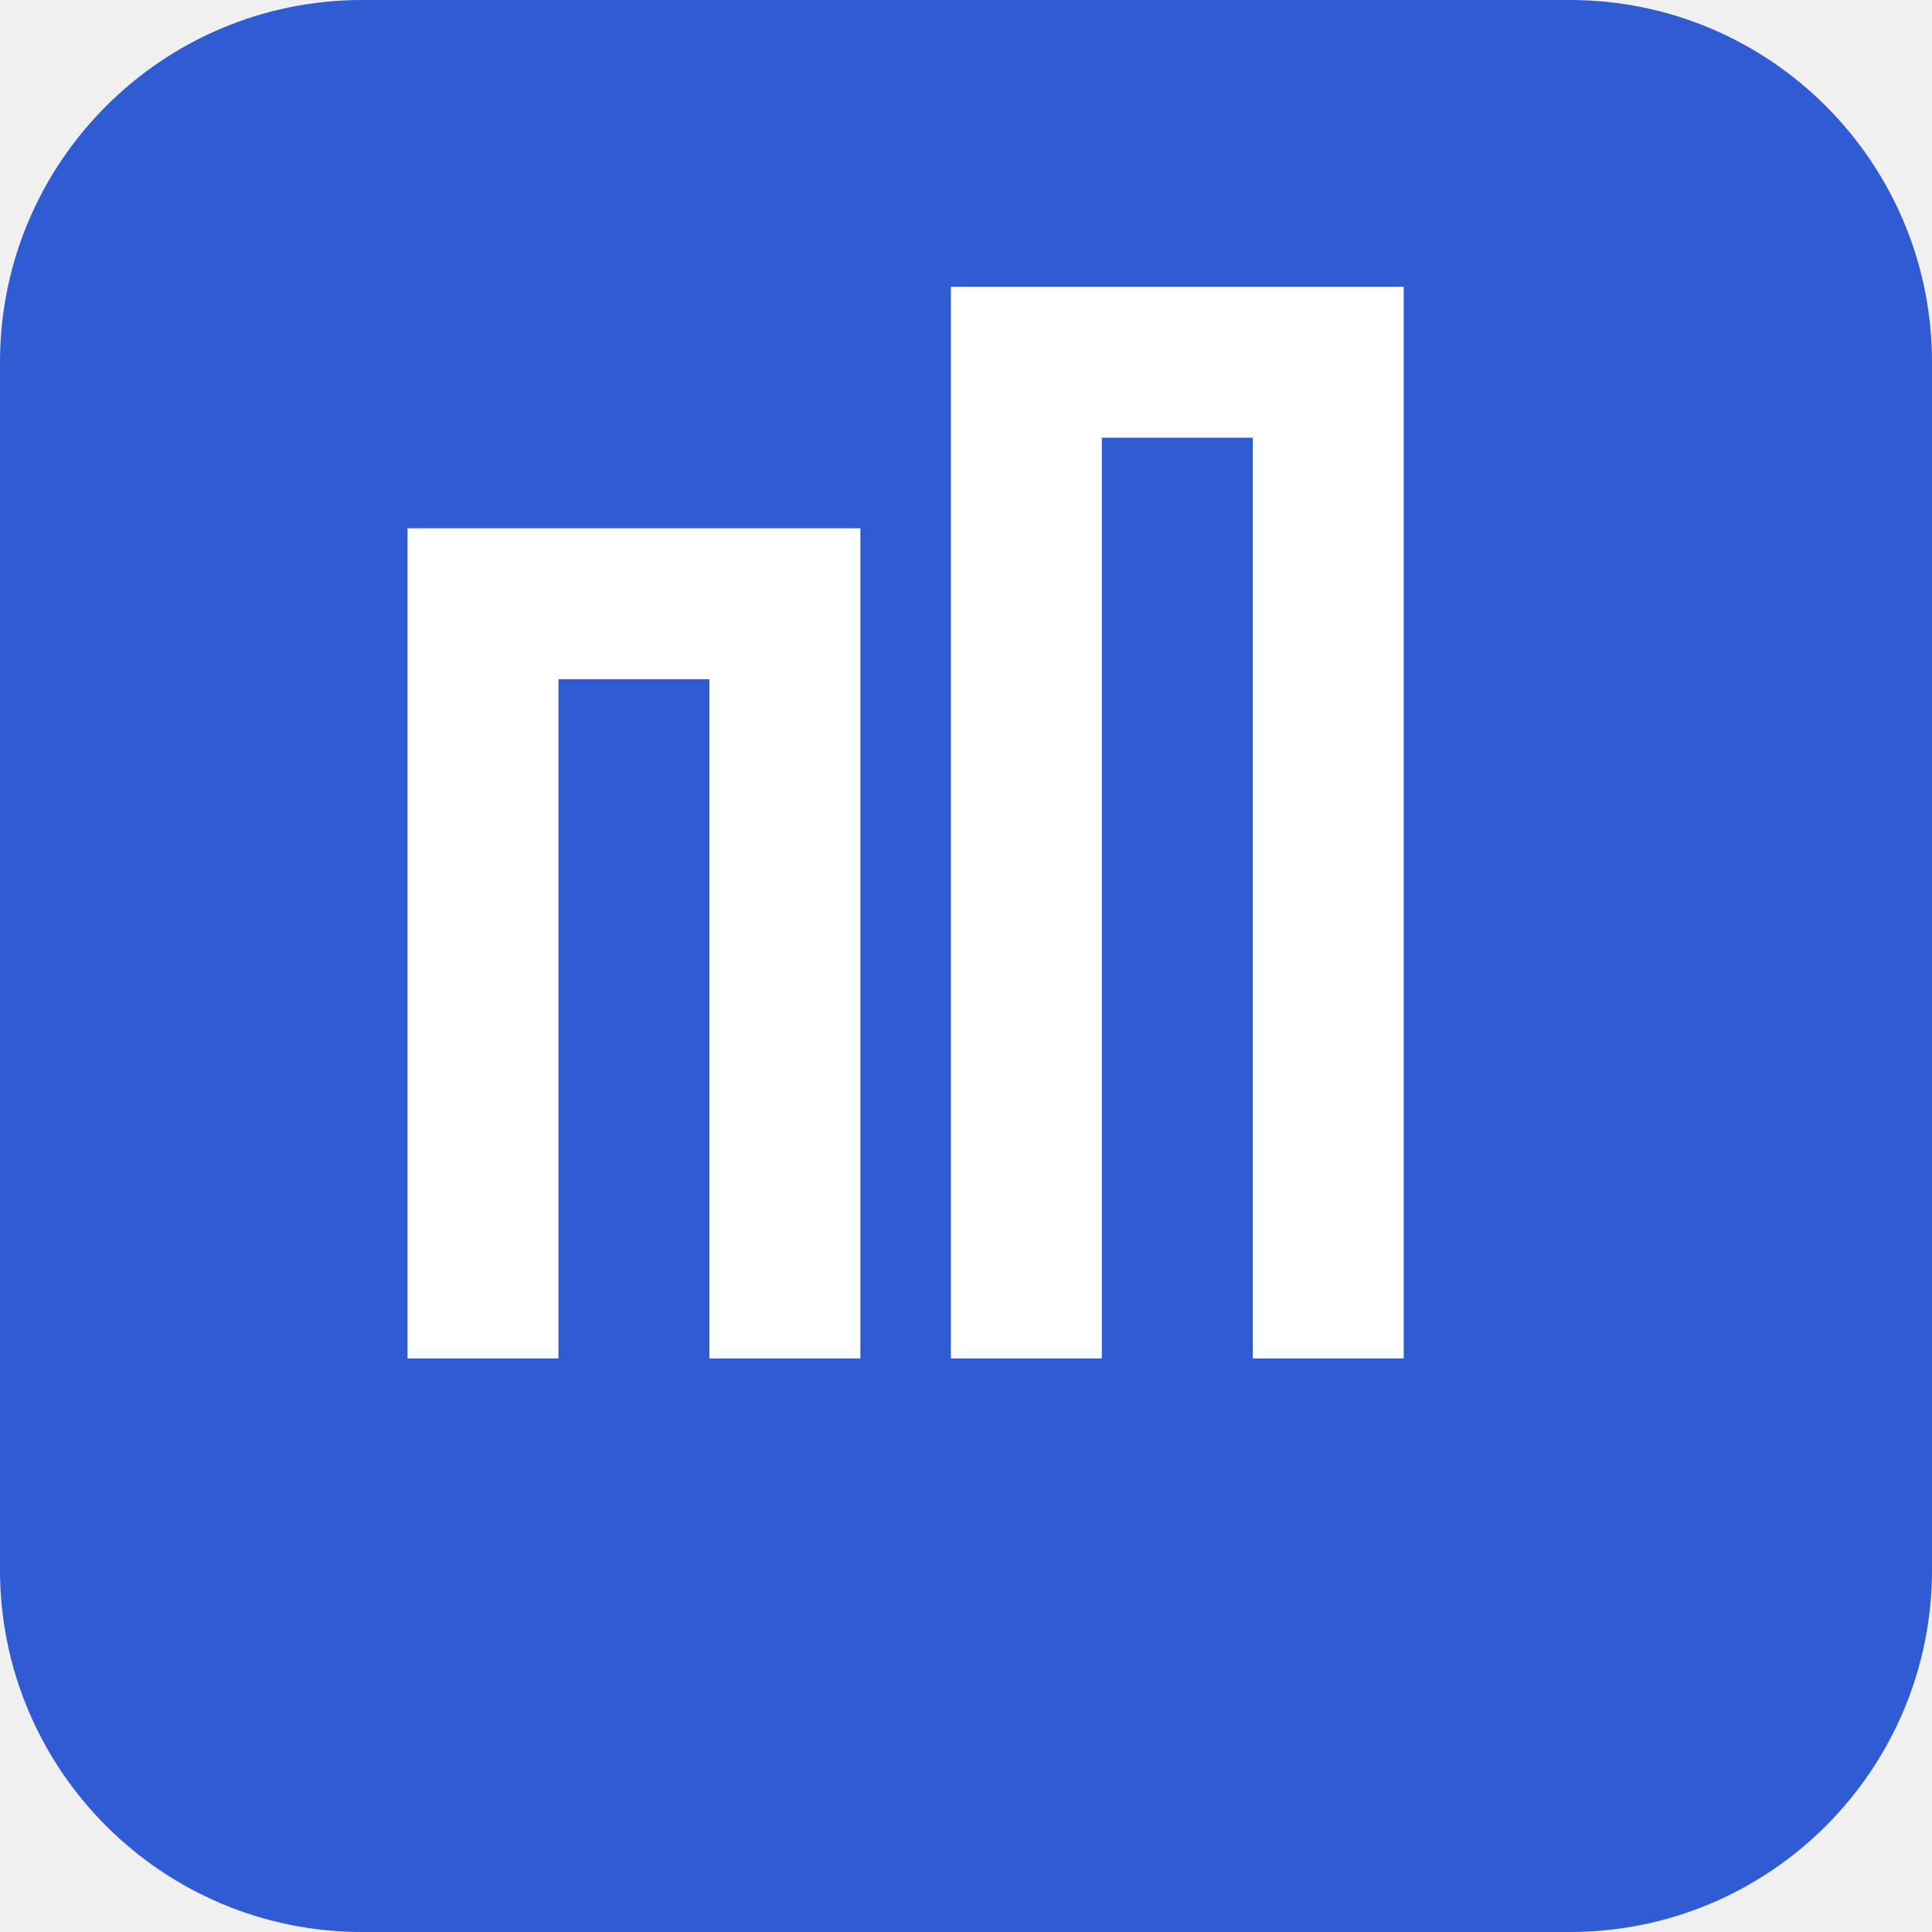
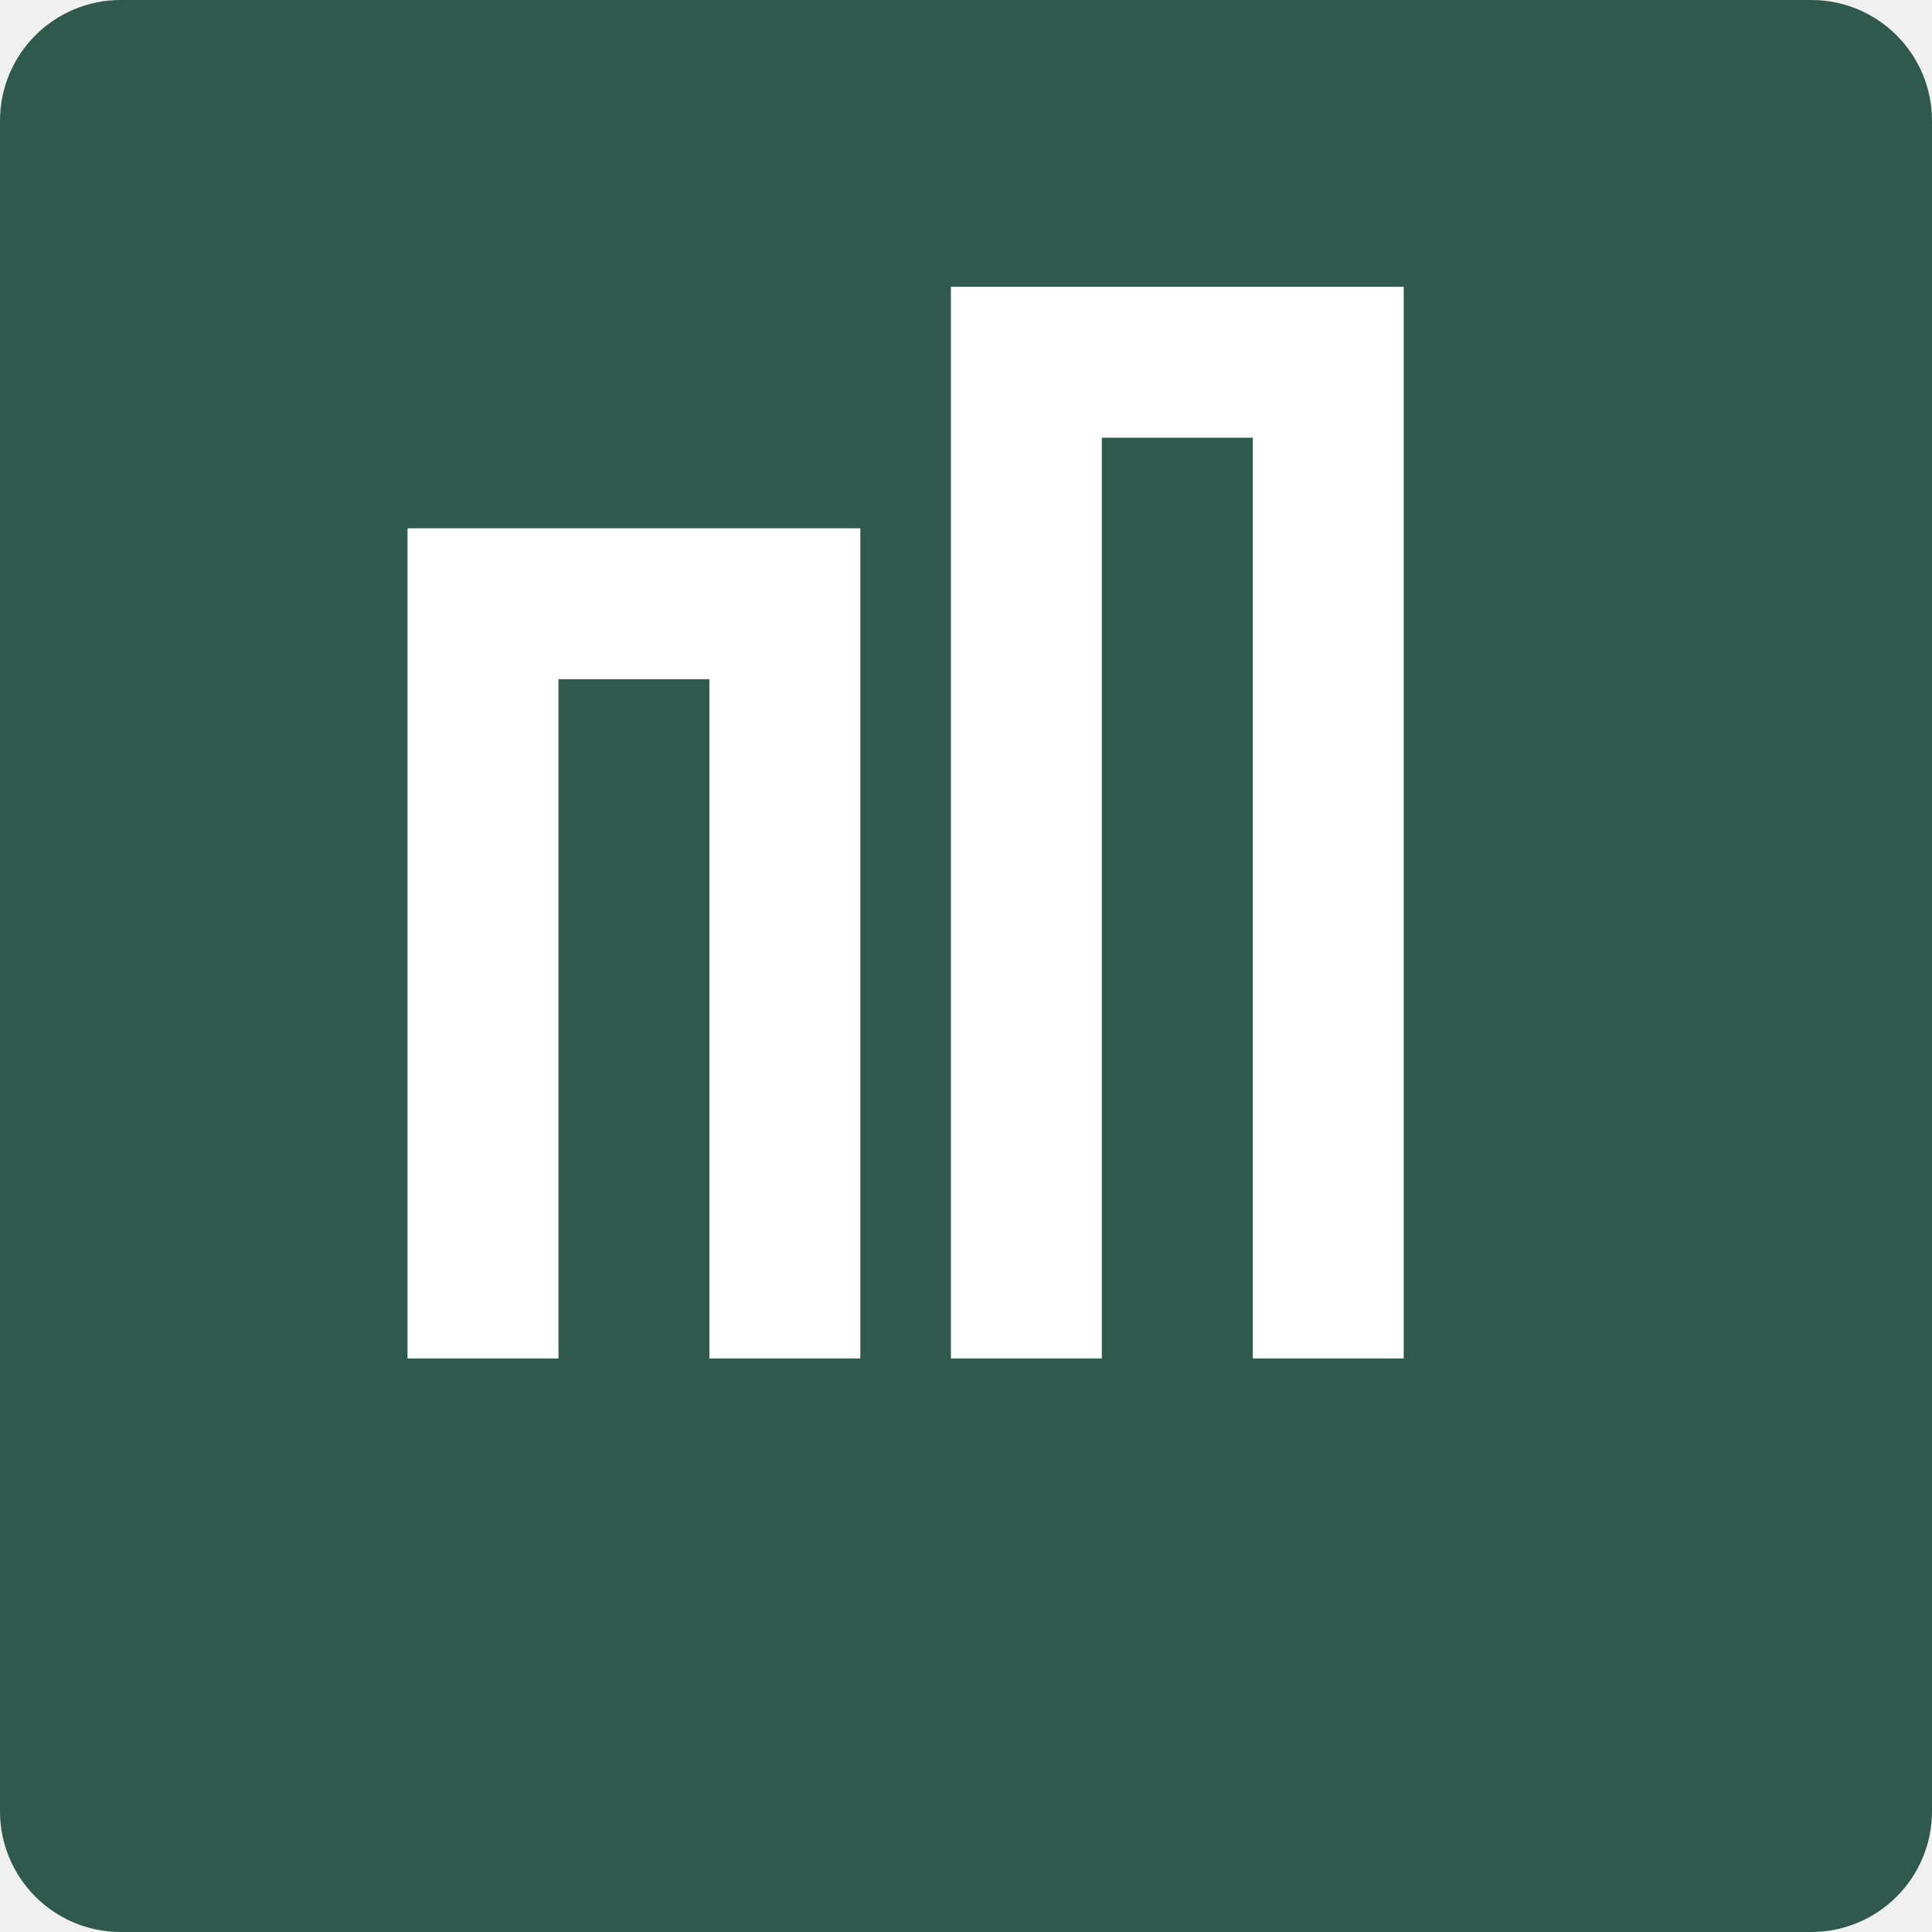
<svg xmlns="http://www.w3.org/2000/svg" viewBox="0 0 64 64">
-   <rect width="64" height="64" rx="12" fill="#2f5bd3" />
+   <rect width="64" height="64" rx="4" fill="#30594d" />
  <path d="M16 45V20h10v25m8 0V12h10v33" fill="none" stroke="white" stroke-width="5" />
</svg>
